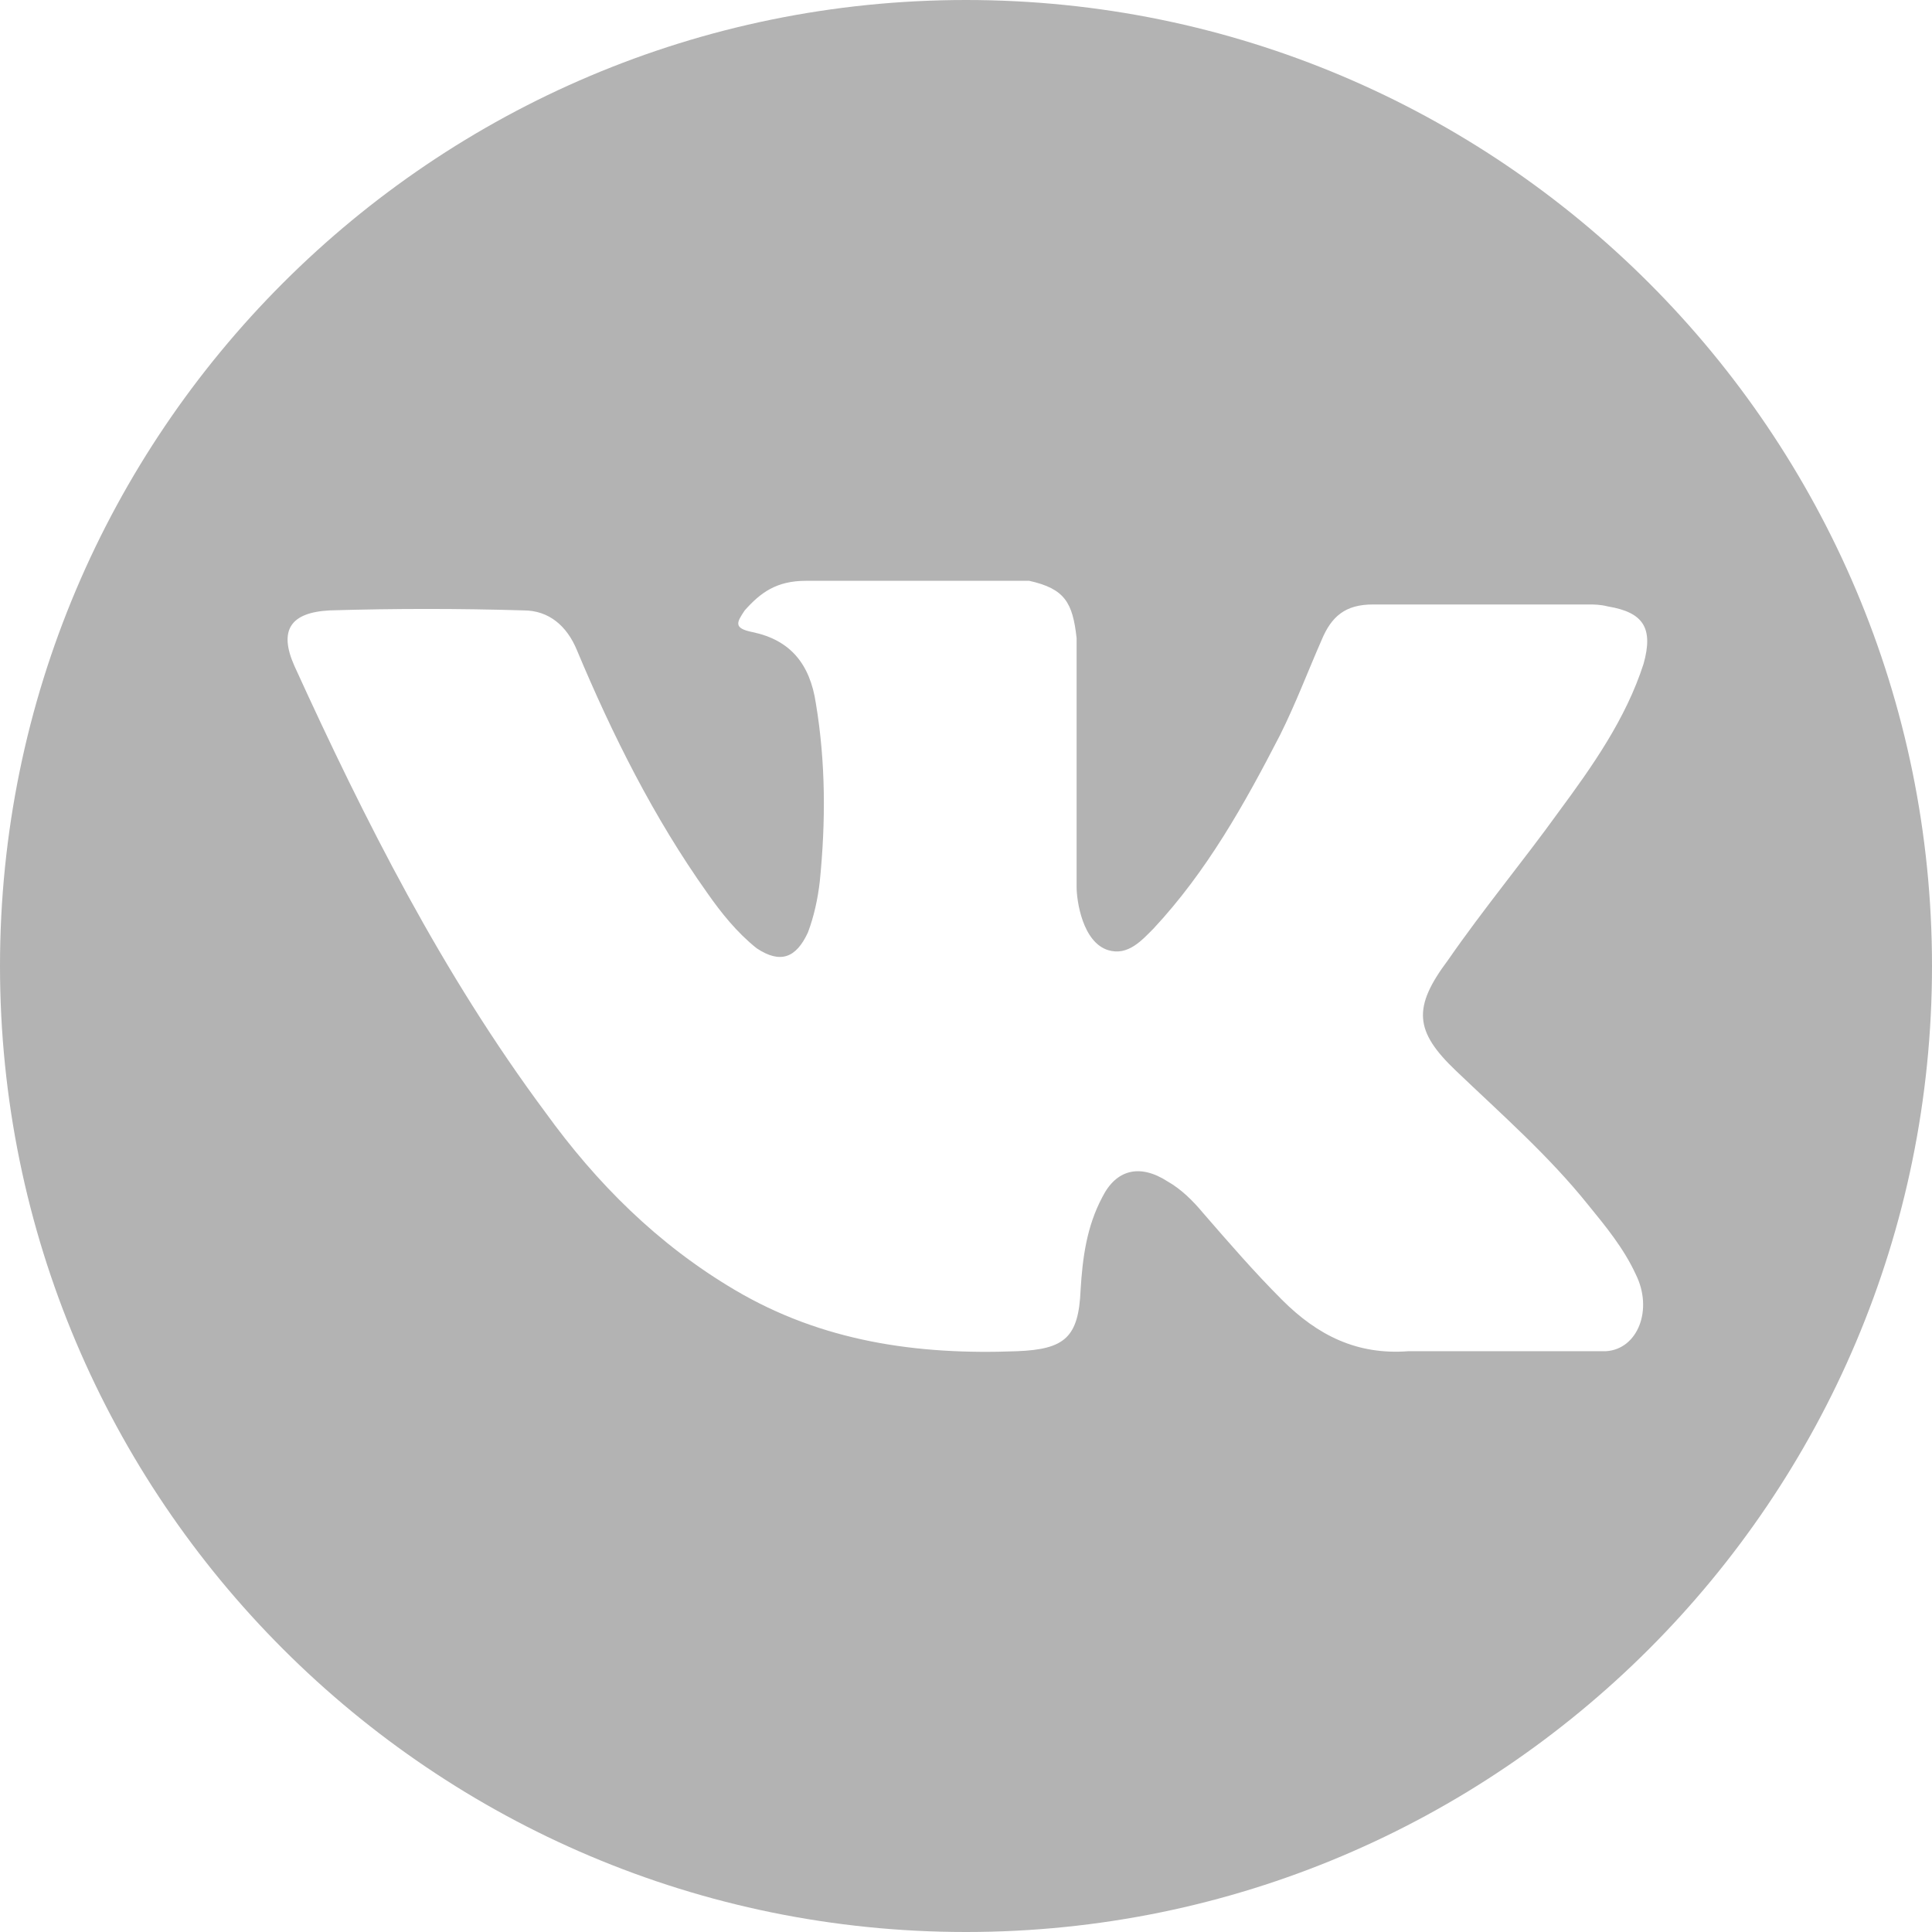
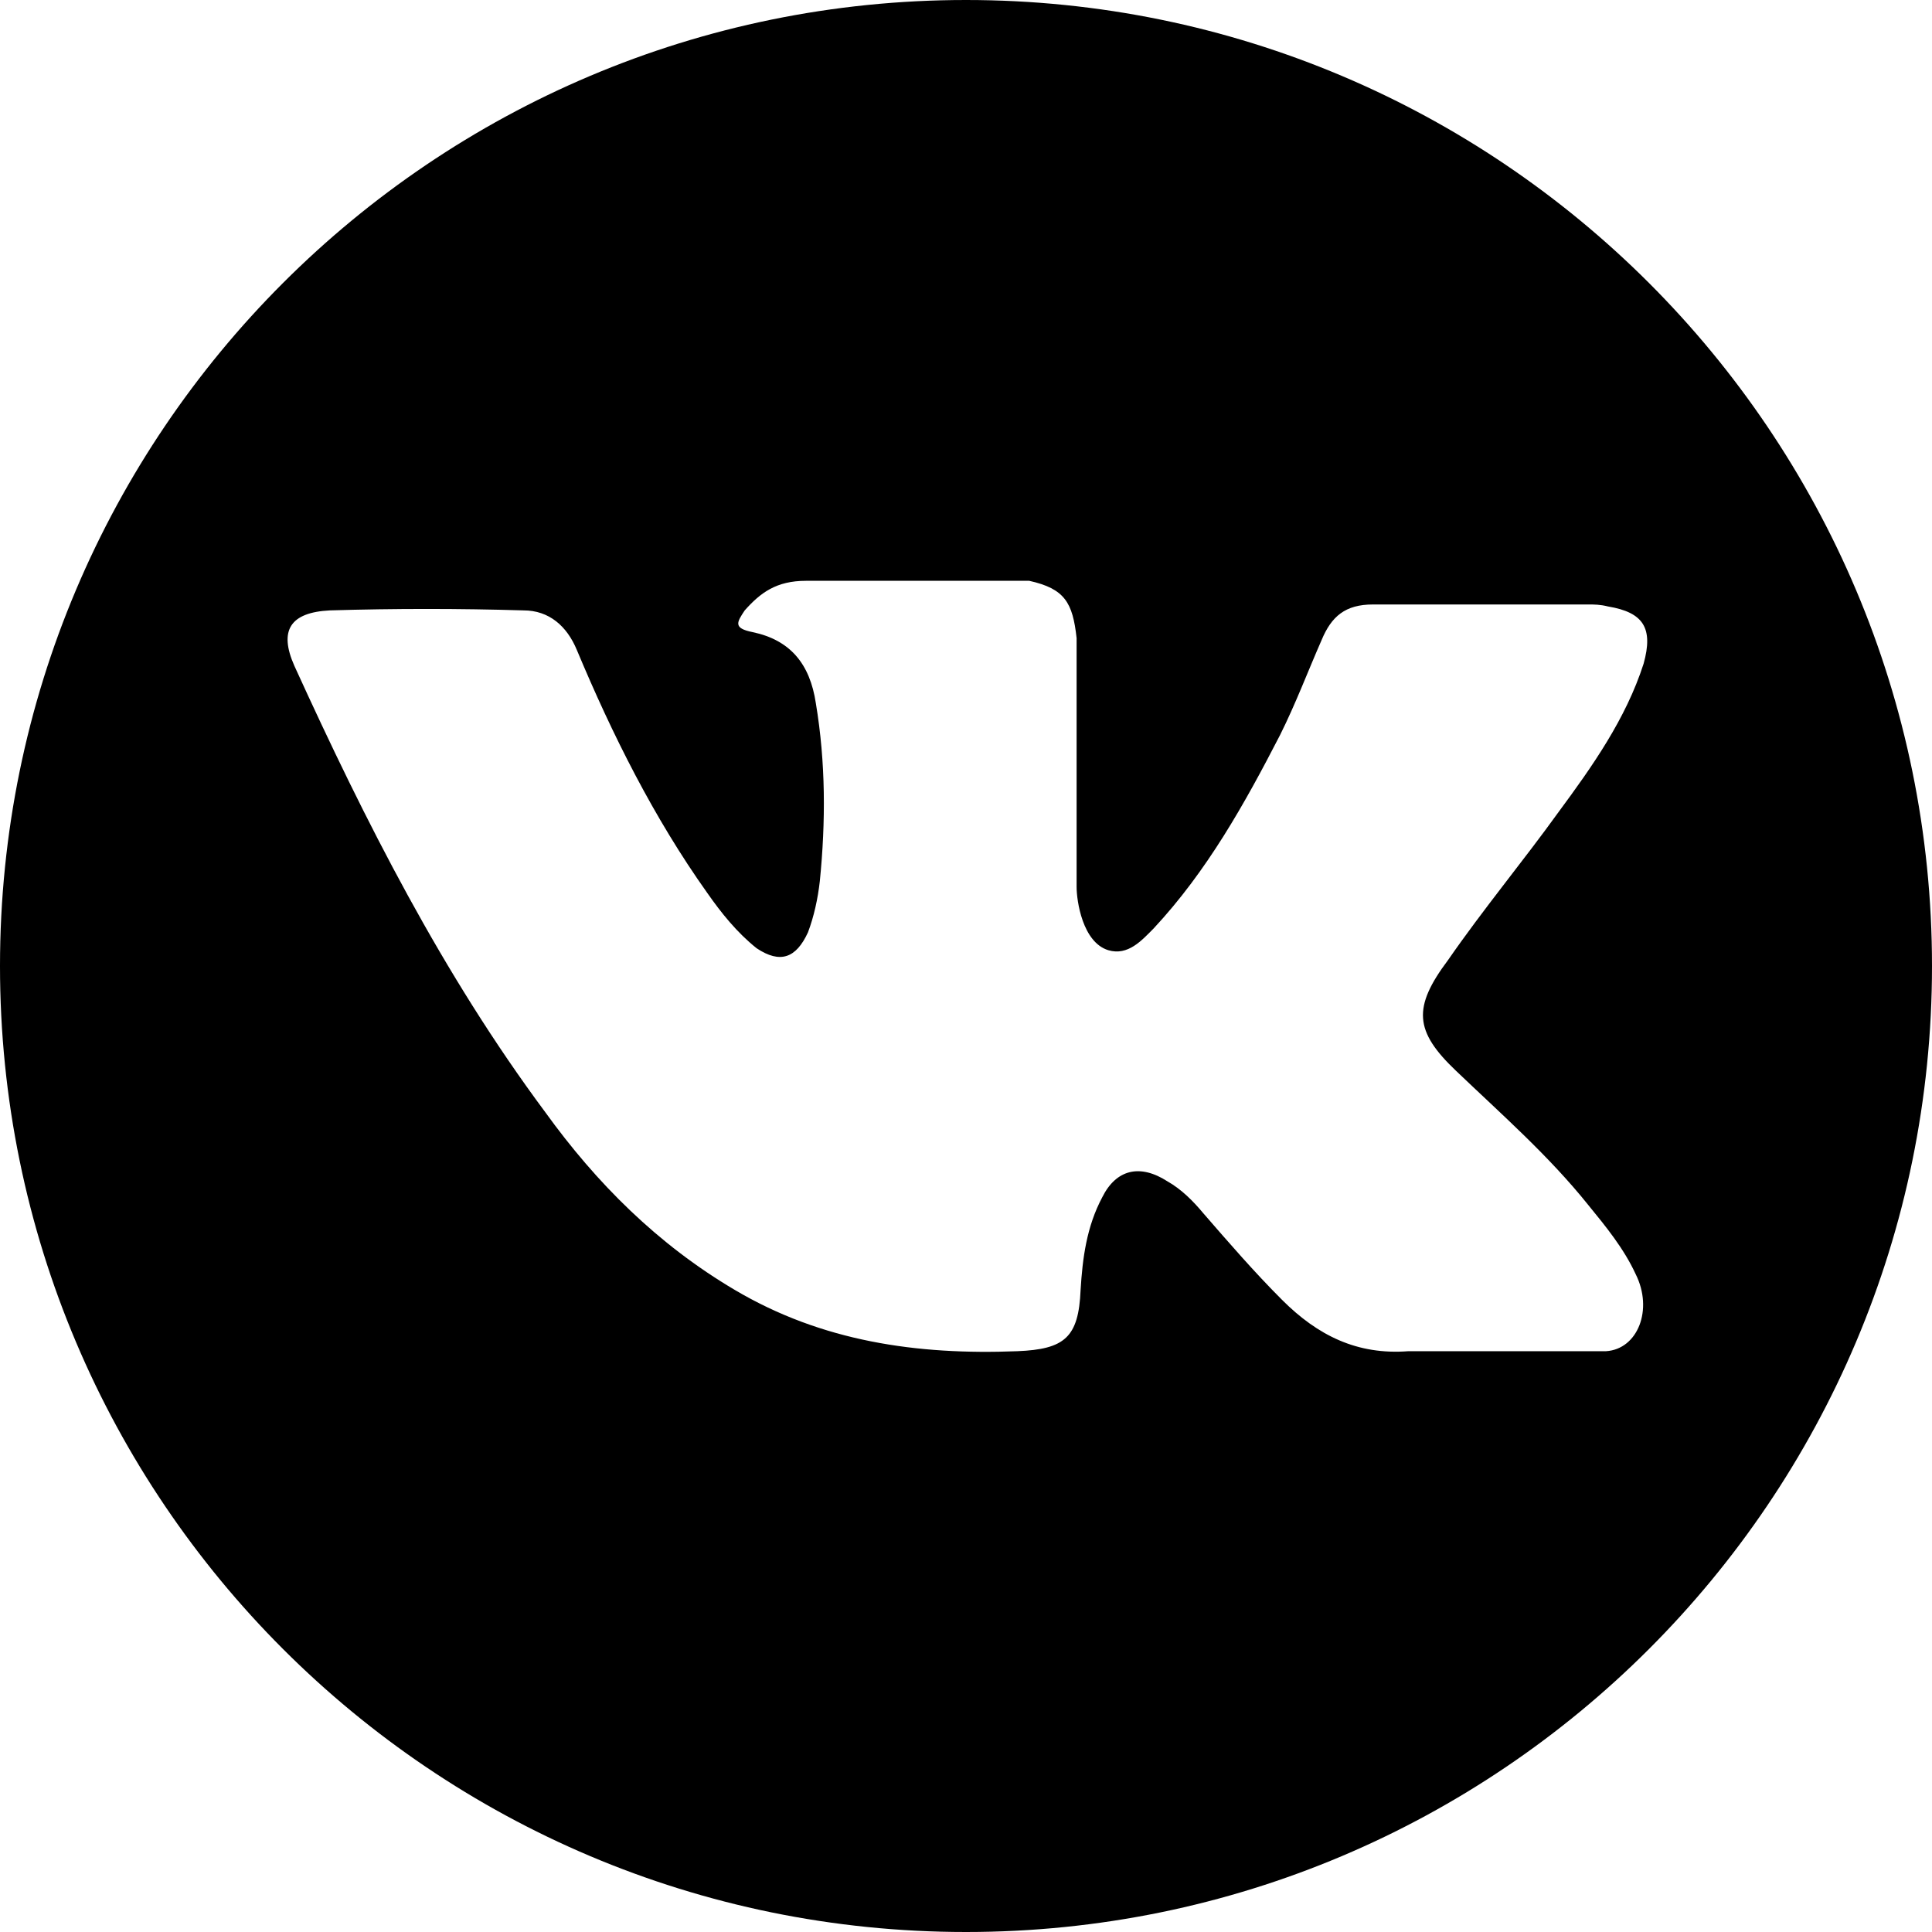
- <svg xmlns="http://www.w3.org/2000/svg" width="32" height="32" viewBox="0 0 32 32" fill="none">
-   <path d="M16 0C7.166 0 0 7.166 0 16C0 24.834 7.166 32 16 32C24.834 32 32 24.834 32 16C32 7.166 24.834 0 16 0ZM24.114 17.734C24.867 18.454 25.652 19.141 26.307 19.959C26.601 20.319 26.896 20.679 27.092 21.104C27.387 21.693 27.125 22.348 26.601 22.38H23.329C22.479 22.446 21.824 22.119 21.235 21.53C20.777 21.072 20.352 20.581 19.926 20.09C19.763 19.894 19.567 19.697 19.337 19.567C18.879 19.272 18.487 19.37 18.258 19.828C17.996 20.319 17.93 20.843 17.898 21.366C17.865 22.151 17.636 22.348 16.851 22.38C15.182 22.446 13.611 22.217 12.172 21.366C10.896 20.613 9.881 19.599 9.031 18.421C7.329 16.131 6.053 13.611 4.875 11.027C4.614 10.438 4.81 10.143 5.464 10.11C6.544 10.078 7.591 10.078 8.671 10.11C9.096 10.11 9.391 10.372 9.554 10.765C10.143 12.172 10.83 13.546 11.714 14.789C11.943 15.117 12.204 15.444 12.532 15.706C12.924 15.967 13.186 15.869 13.382 15.444C13.481 15.182 13.546 14.887 13.579 14.593C13.677 13.611 13.677 12.63 13.513 11.648C13.415 10.994 13.088 10.601 12.466 10.47C12.139 10.405 12.204 10.307 12.335 10.11C12.597 9.816 12.859 9.62 13.35 9.62H17.047C17.636 9.751 17.767 9.98 17.832 10.569V14.691C17.832 14.92 17.93 15.607 18.356 15.738C18.683 15.836 18.912 15.575 19.108 15.378C19.992 14.429 20.613 13.317 21.203 12.172C21.464 11.648 21.66 11.125 21.89 10.601C22.053 10.209 22.282 10.012 22.74 10.012H26.307C26.405 10.012 26.503 10.012 26.634 10.045C27.223 10.143 27.387 10.405 27.223 10.994C26.928 11.91 26.372 12.695 25.816 13.448C25.227 14.266 24.573 15.051 23.984 15.902C23.395 16.687 23.427 17.08 24.114 17.734Z" fill="#B3B3B3" />
+ <svg xmlns="http://www.w3.org/2000/svg" width="32" height="32" viewBox="0 0 32 32">
+   <path d="M16 0C7.166 0 0 7.166 0 16C0 24.834 7.166 32 16 32C24.834 32 32 24.834 32 16C32 7.166 24.834 0 16 0ZM24.114 17.734C24.867 18.454 25.652 19.141 26.307 19.959C26.601 20.319 26.896 20.679 27.092 21.104C27.387 21.693 27.125 22.348 26.601 22.38H23.329C22.479 22.446 21.824 22.119 21.235 21.53C20.777 21.072 20.352 20.581 19.926 20.09C19.763 19.894 19.567 19.697 19.337 19.567C18.879 19.272 18.487 19.37 18.258 19.828C17.996 20.319 17.93 20.843 17.898 21.366C17.865 22.151 17.636 22.348 16.851 22.38C15.182 22.446 13.611 22.217 12.172 21.366C10.896 20.613 9.881 19.599 9.031 18.421C7.329 16.131 6.053 13.611 4.875 11.027C4.614 10.438 4.81 10.143 5.464 10.11C6.544 10.078 7.591 10.078 8.671 10.11C9.096 10.11 9.391 10.372 9.554 10.765C10.143 12.172 10.83 13.546 11.714 14.789C11.943 15.117 12.204 15.444 12.532 15.706C12.924 15.967 13.186 15.869 13.382 15.444C13.481 15.182 13.546 14.887 13.579 14.593C13.677 13.611 13.677 12.63 13.513 11.648C13.415 10.994 13.088 10.601 12.466 10.47C12.139 10.405 12.204 10.307 12.335 10.11C12.597 9.816 12.859 9.62 13.35 9.62H17.047C17.636 9.751 17.767 9.98 17.832 10.569V14.691C17.832 14.92 17.93 15.607 18.356 15.738C18.683 15.836 18.912 15.575 19.108 15.378C19.992 14.429 20.613 13.317 21.203 12.172C21.464 11.648 21.66 11.125 21.89 10.601C22.053 10.209 22.282 10.012 22.74 10.012H26.307C26.405 10.012 26.503 10.012 26.634 10.045C27.223 10.143 27.387 10.405 27.223 10.994C26.928 11.91 26.372 12.695 25.816 13.448C25.227 14.266 24.573 15.051 23.984 15.902C23.395 16.687 23.427 17.08 24.114 17.734Z" />
</svg>
